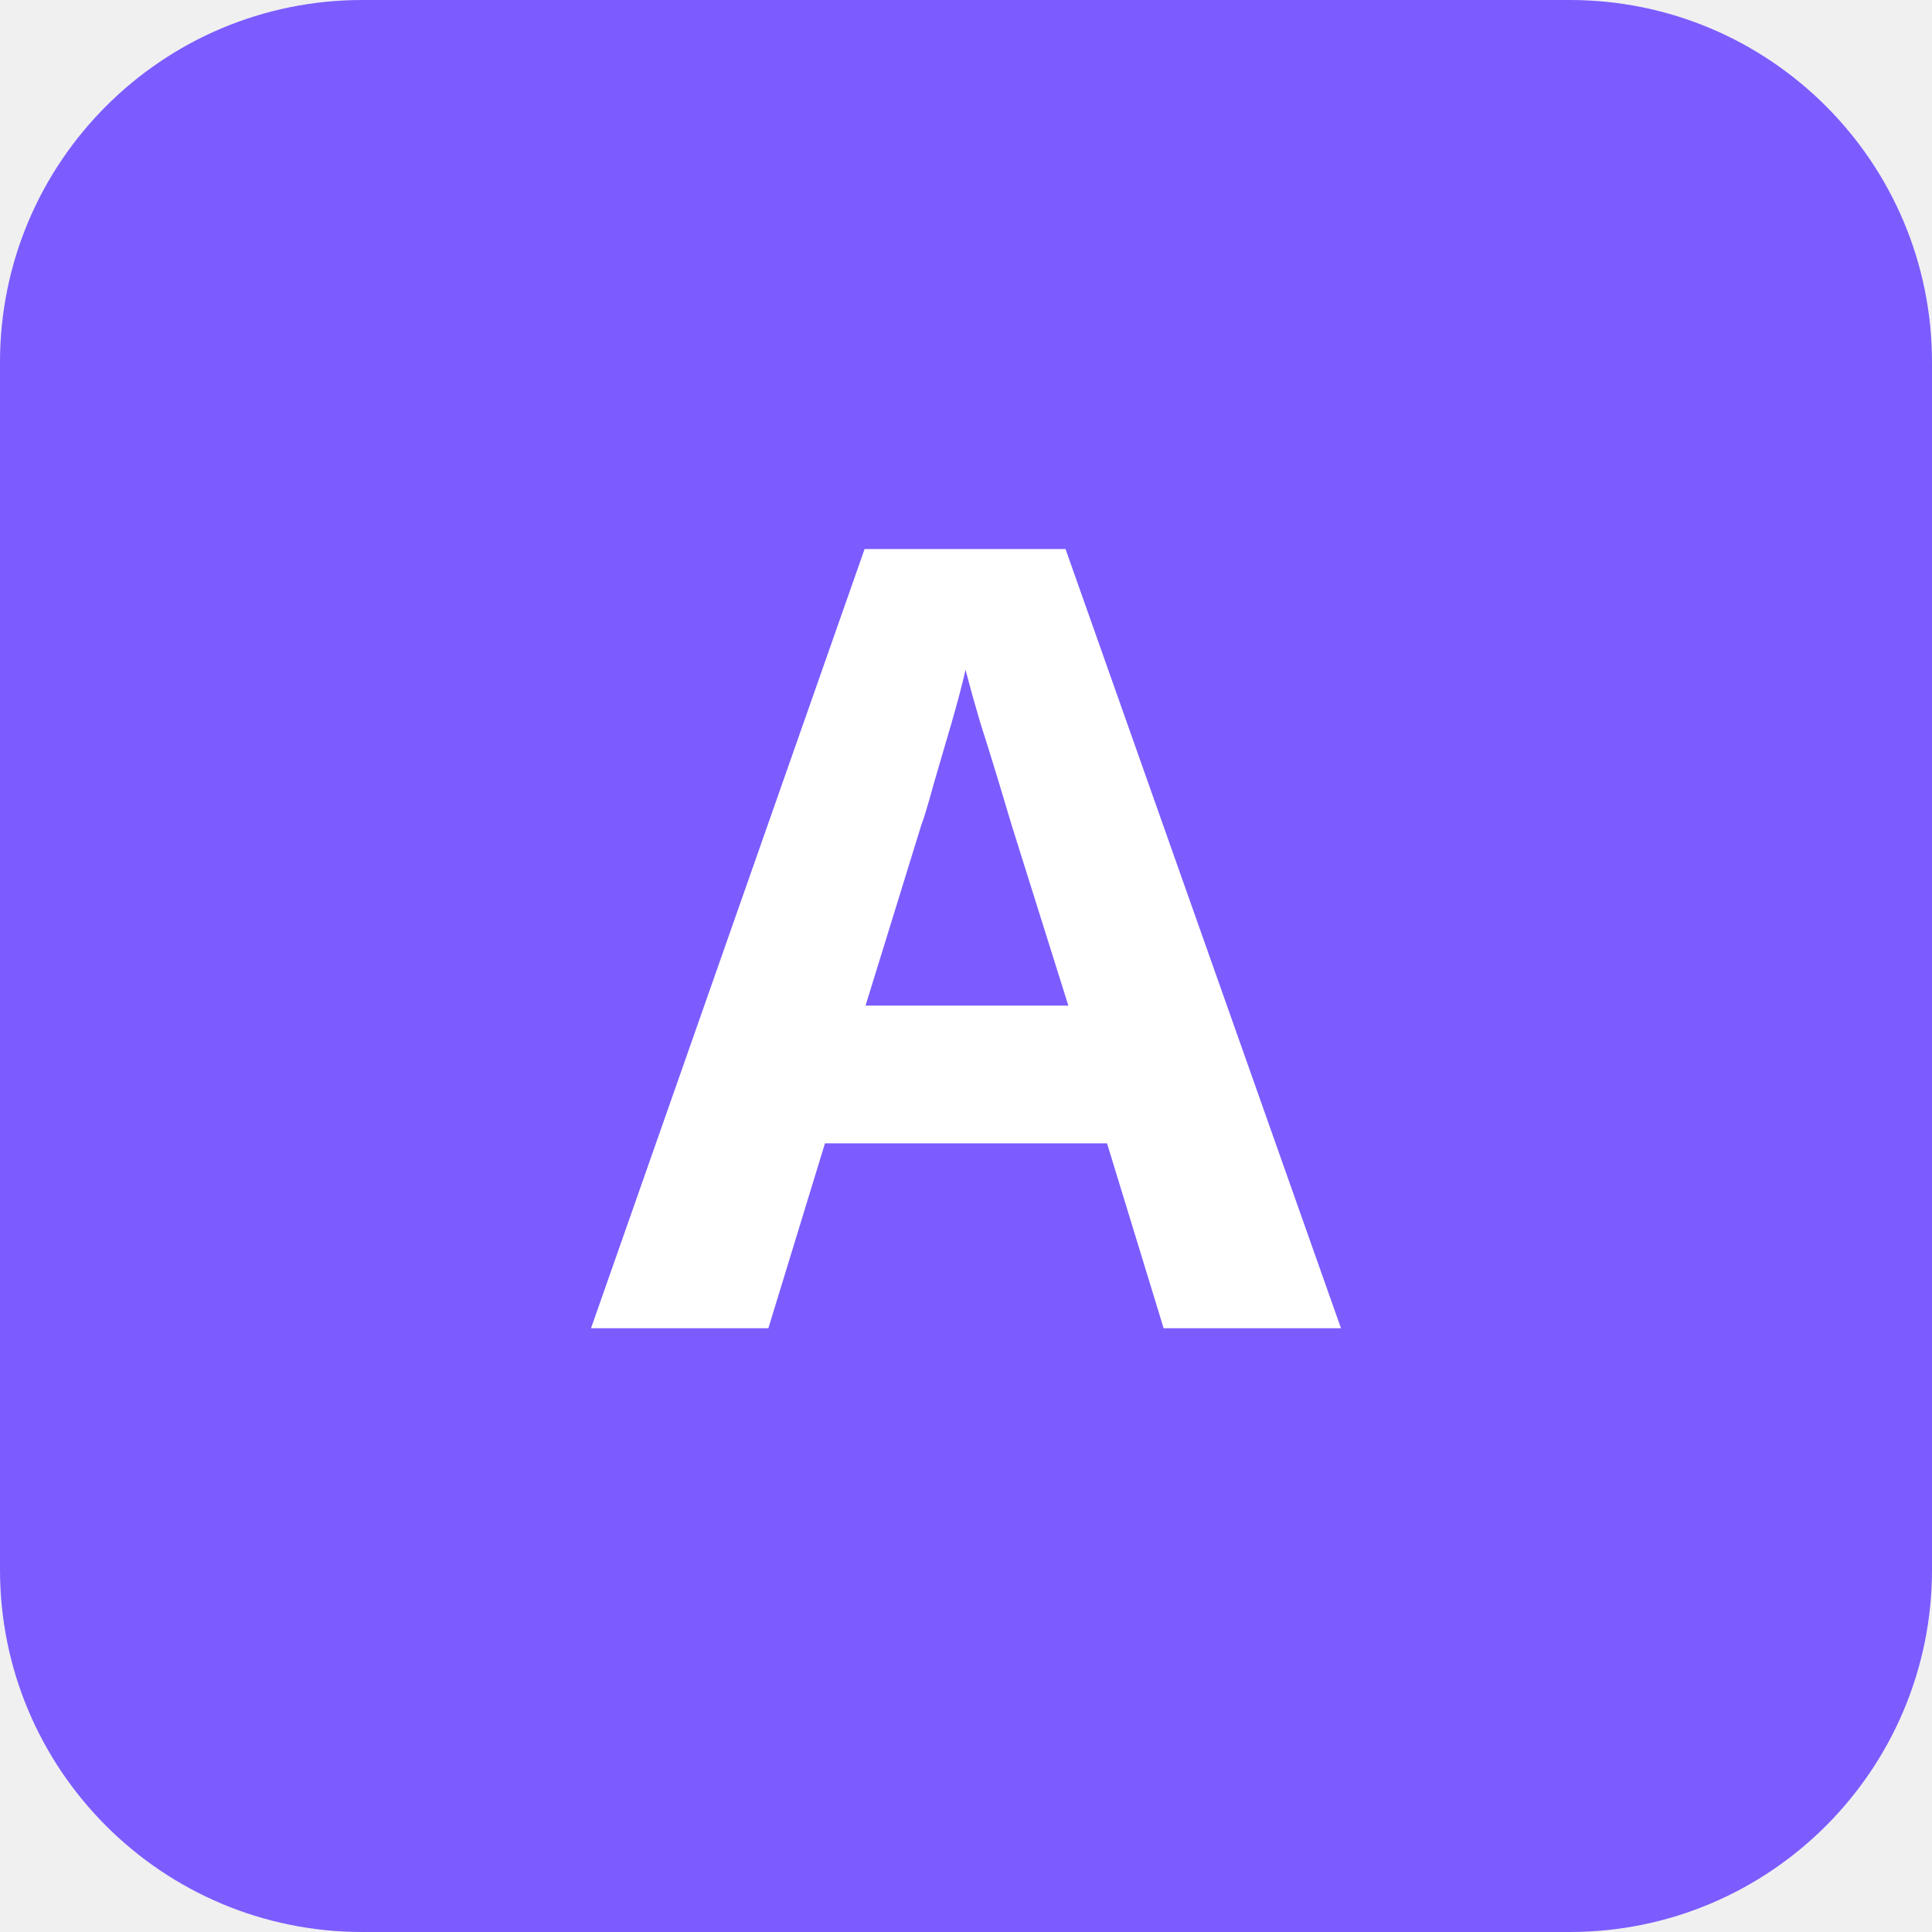
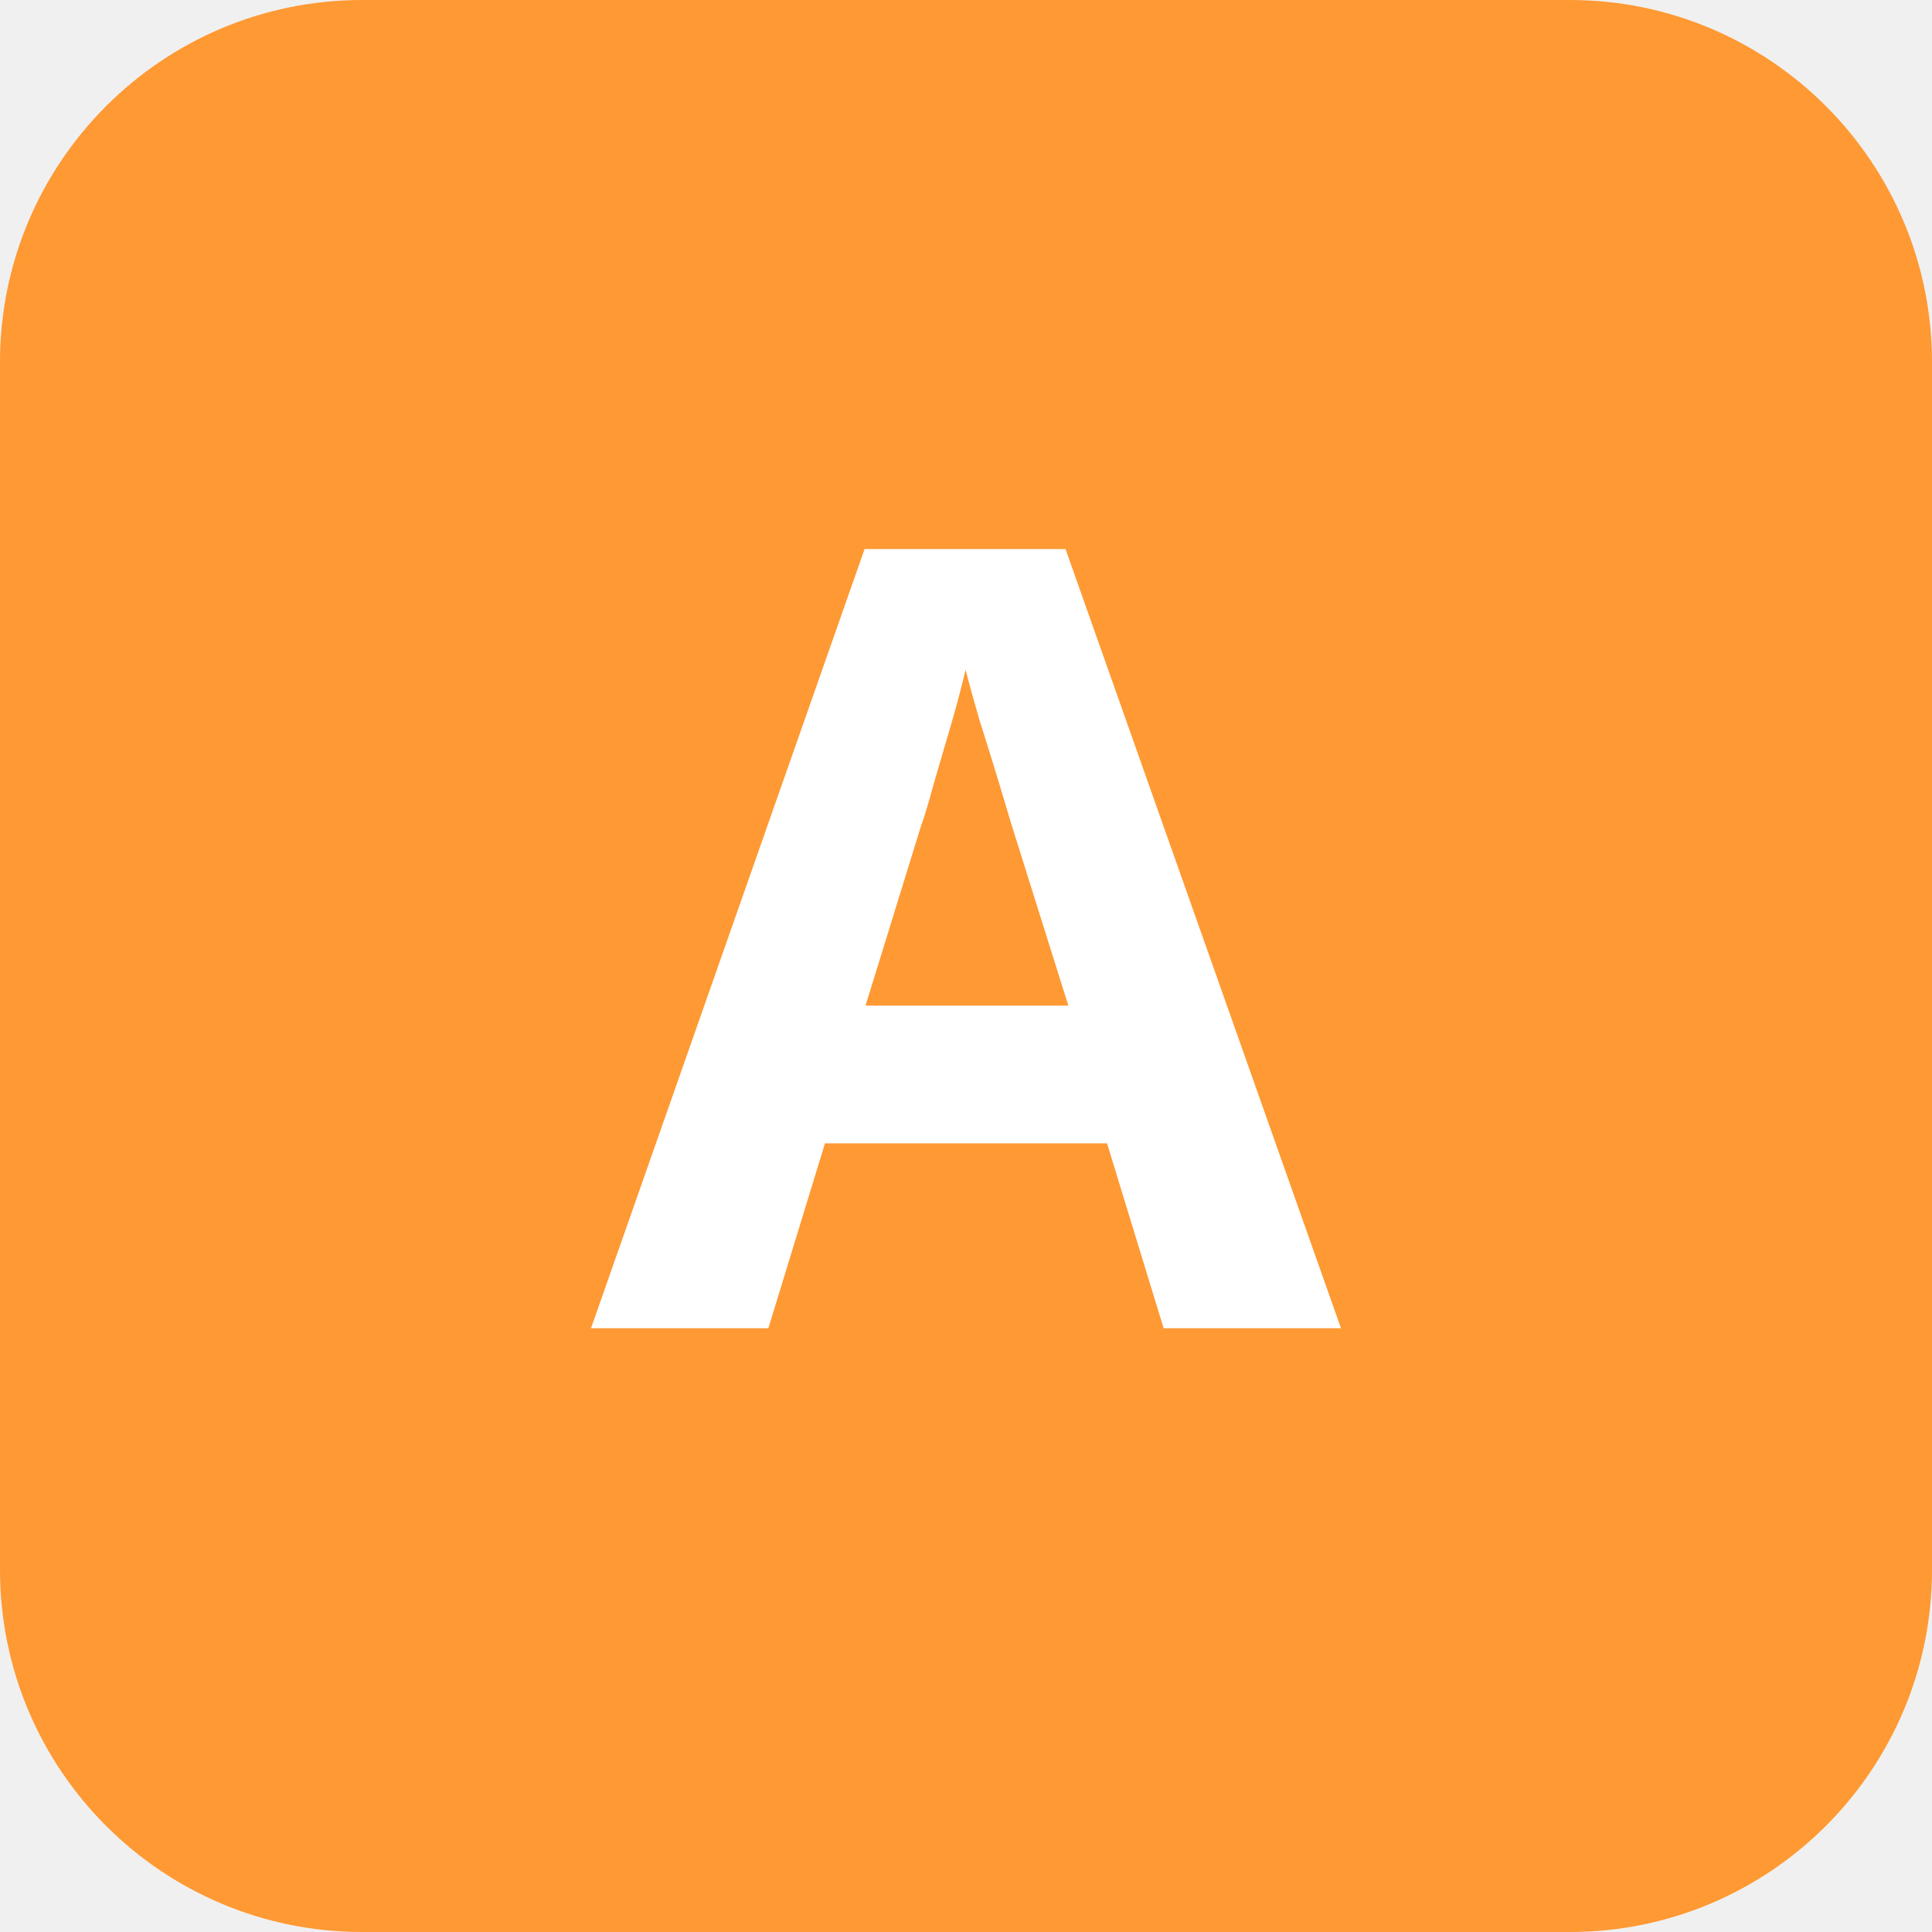
<svg xmlns="http://www.w3.org/2000/svg" viewBox="0 0 32 32">
-   <rect width="32" height="32" rx="6" fill="#7c5cff" />
+   <rect width="32" height="32" rx="6" fill="#ff9933" />
  <text x="16" y="22" font-size="18" text-anchor="middle" fill="#fff" font-family="sans-serif" font-weight="bold">A</text>
</svg>
